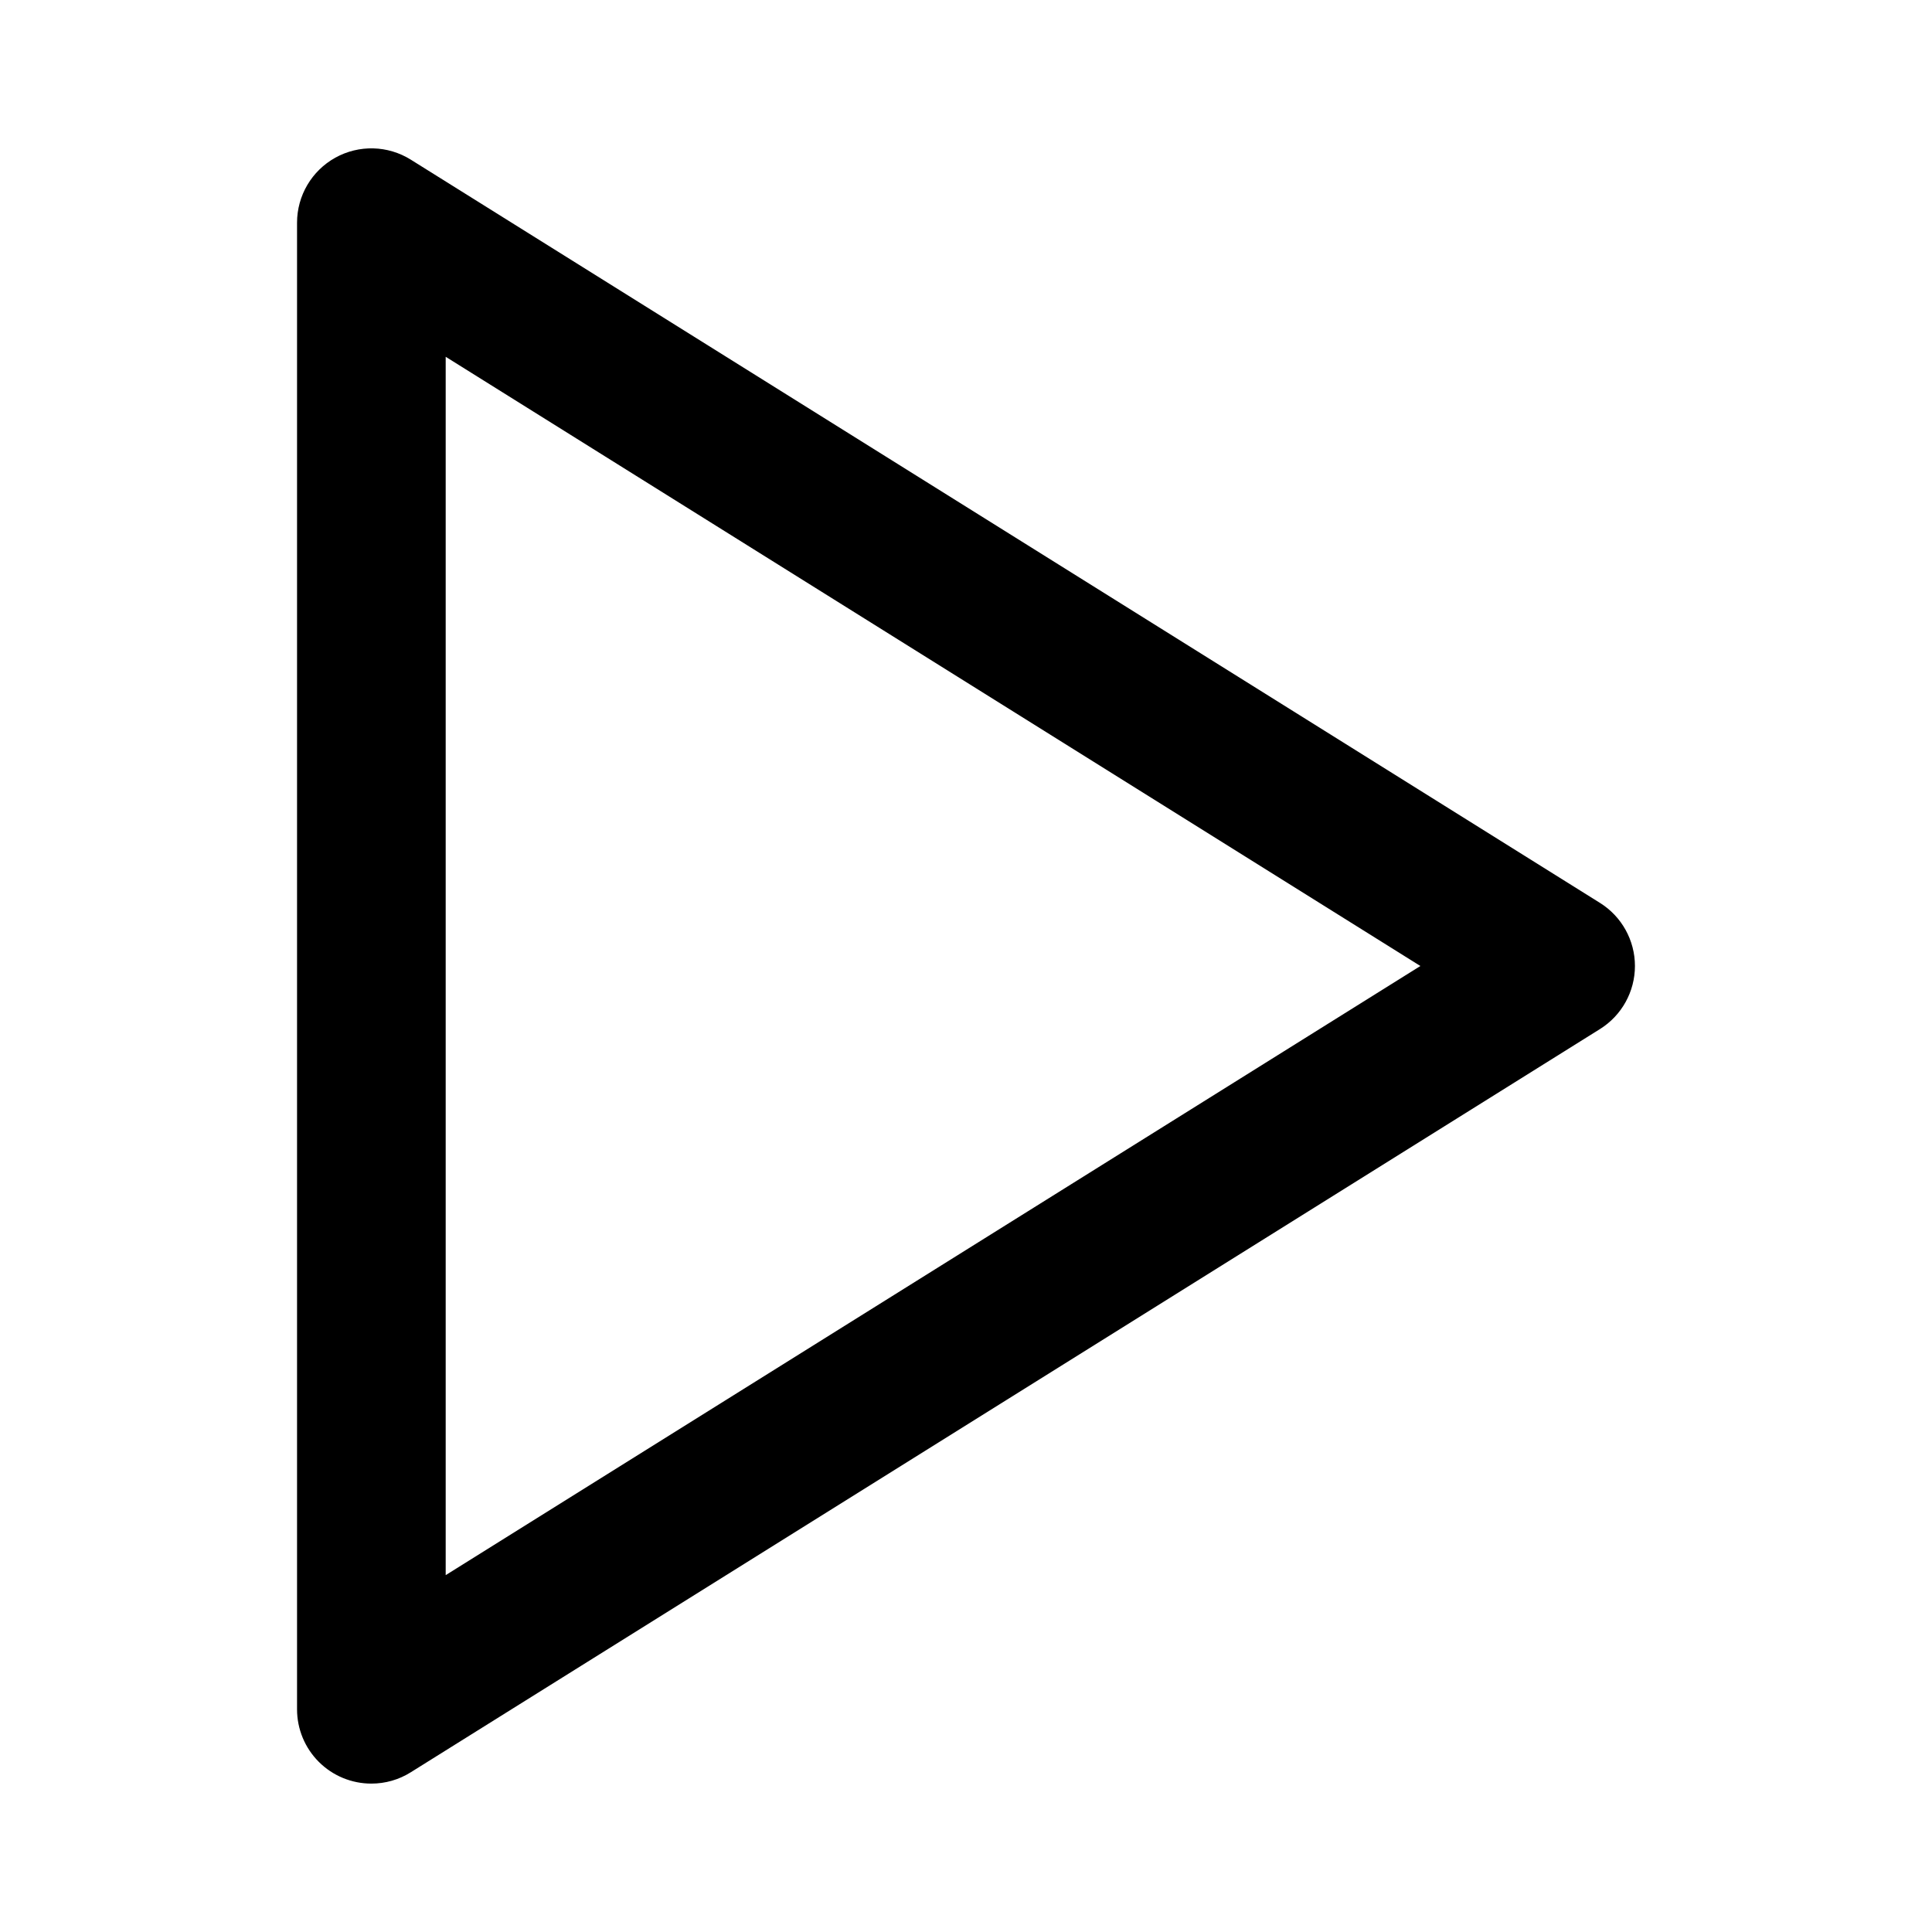
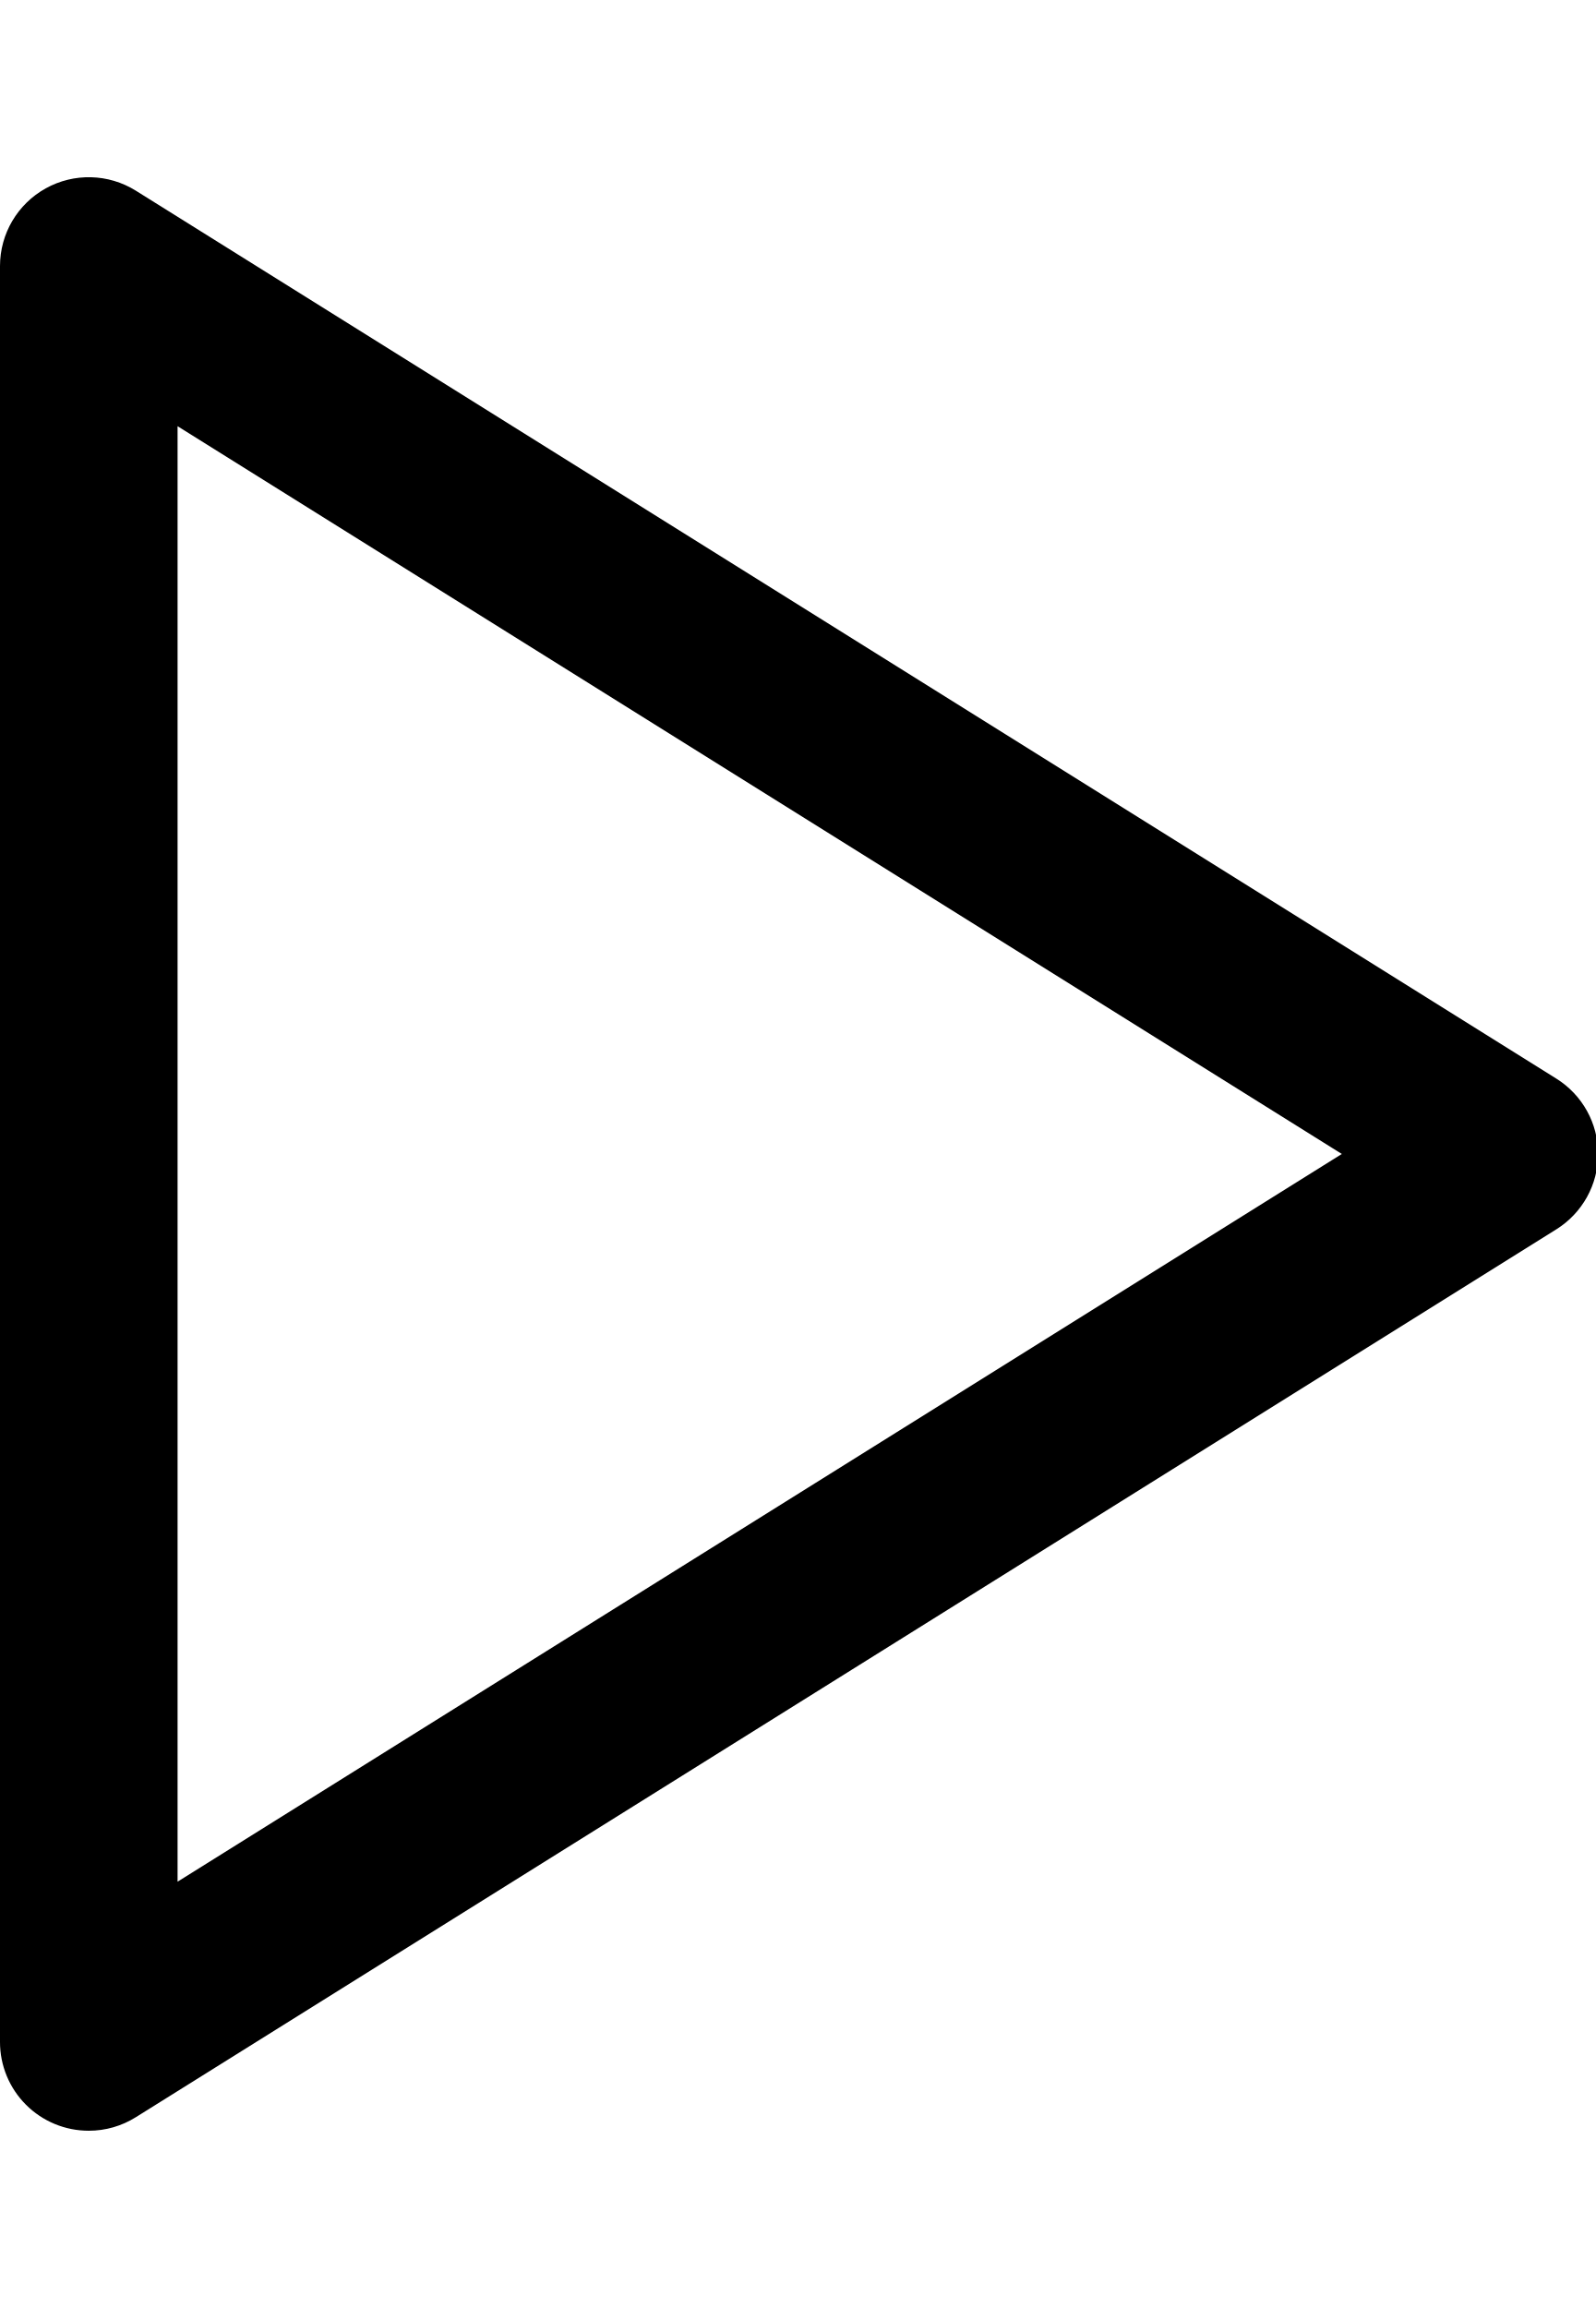
- <svg xmlns="http://www.w3.org/2000/svg" id="ds44-icons" viewBox="0 0 480 480">
+ <svg xmlns="http://www.w3.org/2000/svg" id="ds44-icons" width="331.861" height="480" viewBox="0 0 331.861 480">
  <g id="play">
    <g id="Tracé_1089" data-name="Tracé 1089">
-       <path d="M92.26,443.13A18.45,18.45,0,0,1,73.8,424.67V55.32a18.47,18.47,0,0,1,28.25-15.66L397.52,224.33a18.48,18.48,0,0,1,0,31.33L102.05,440.32A18.32,18.32,0,0,1,92.26,443.13ZM110.73,88.64v302.7L352.89,240Z" />
+       <path d="M18.467,443.133A18.445,18.445,0,0,1,0,424.666V55.323A18.474,18.474,0,0,1,28.254,39.657L323.728,224.329a18.476,18.476,0,0,1,0,31.332L28.254,440.32A18.372,18.372,0,0,1,18.467,443.133ZM36.934,88.638v302.7l242.165-151.344Z" />
    </g>
  </g>
</svg>
